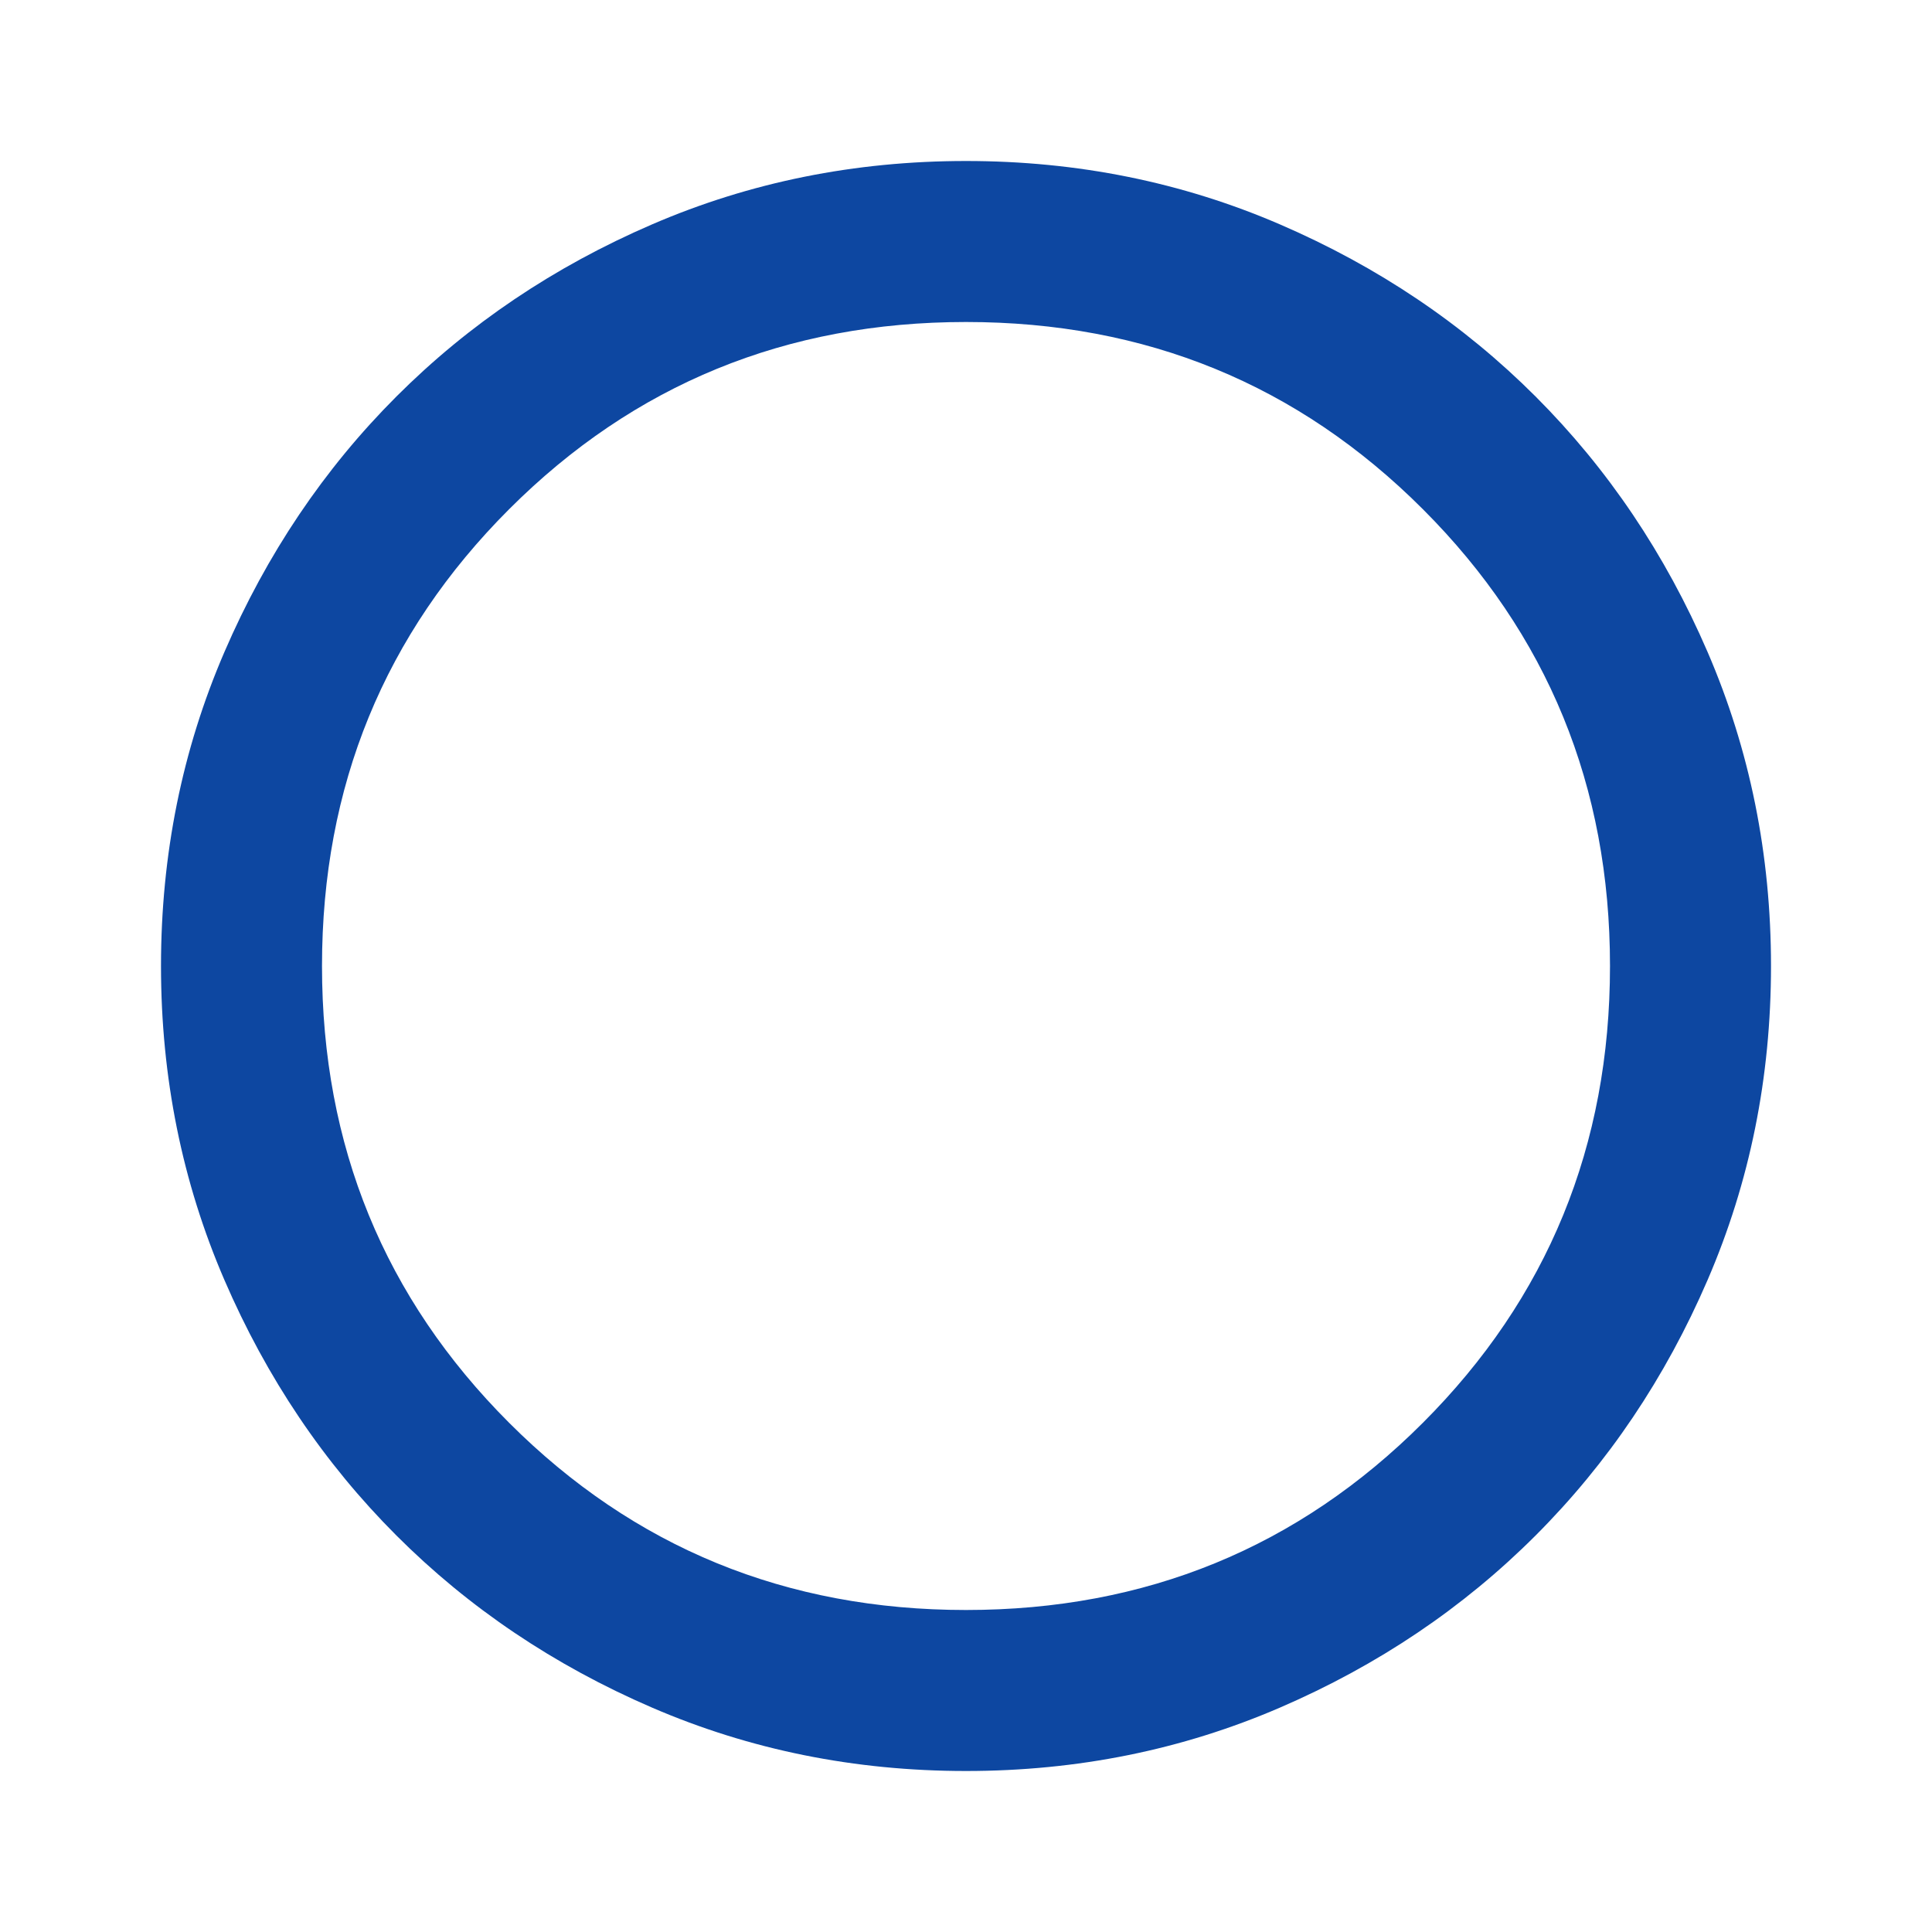
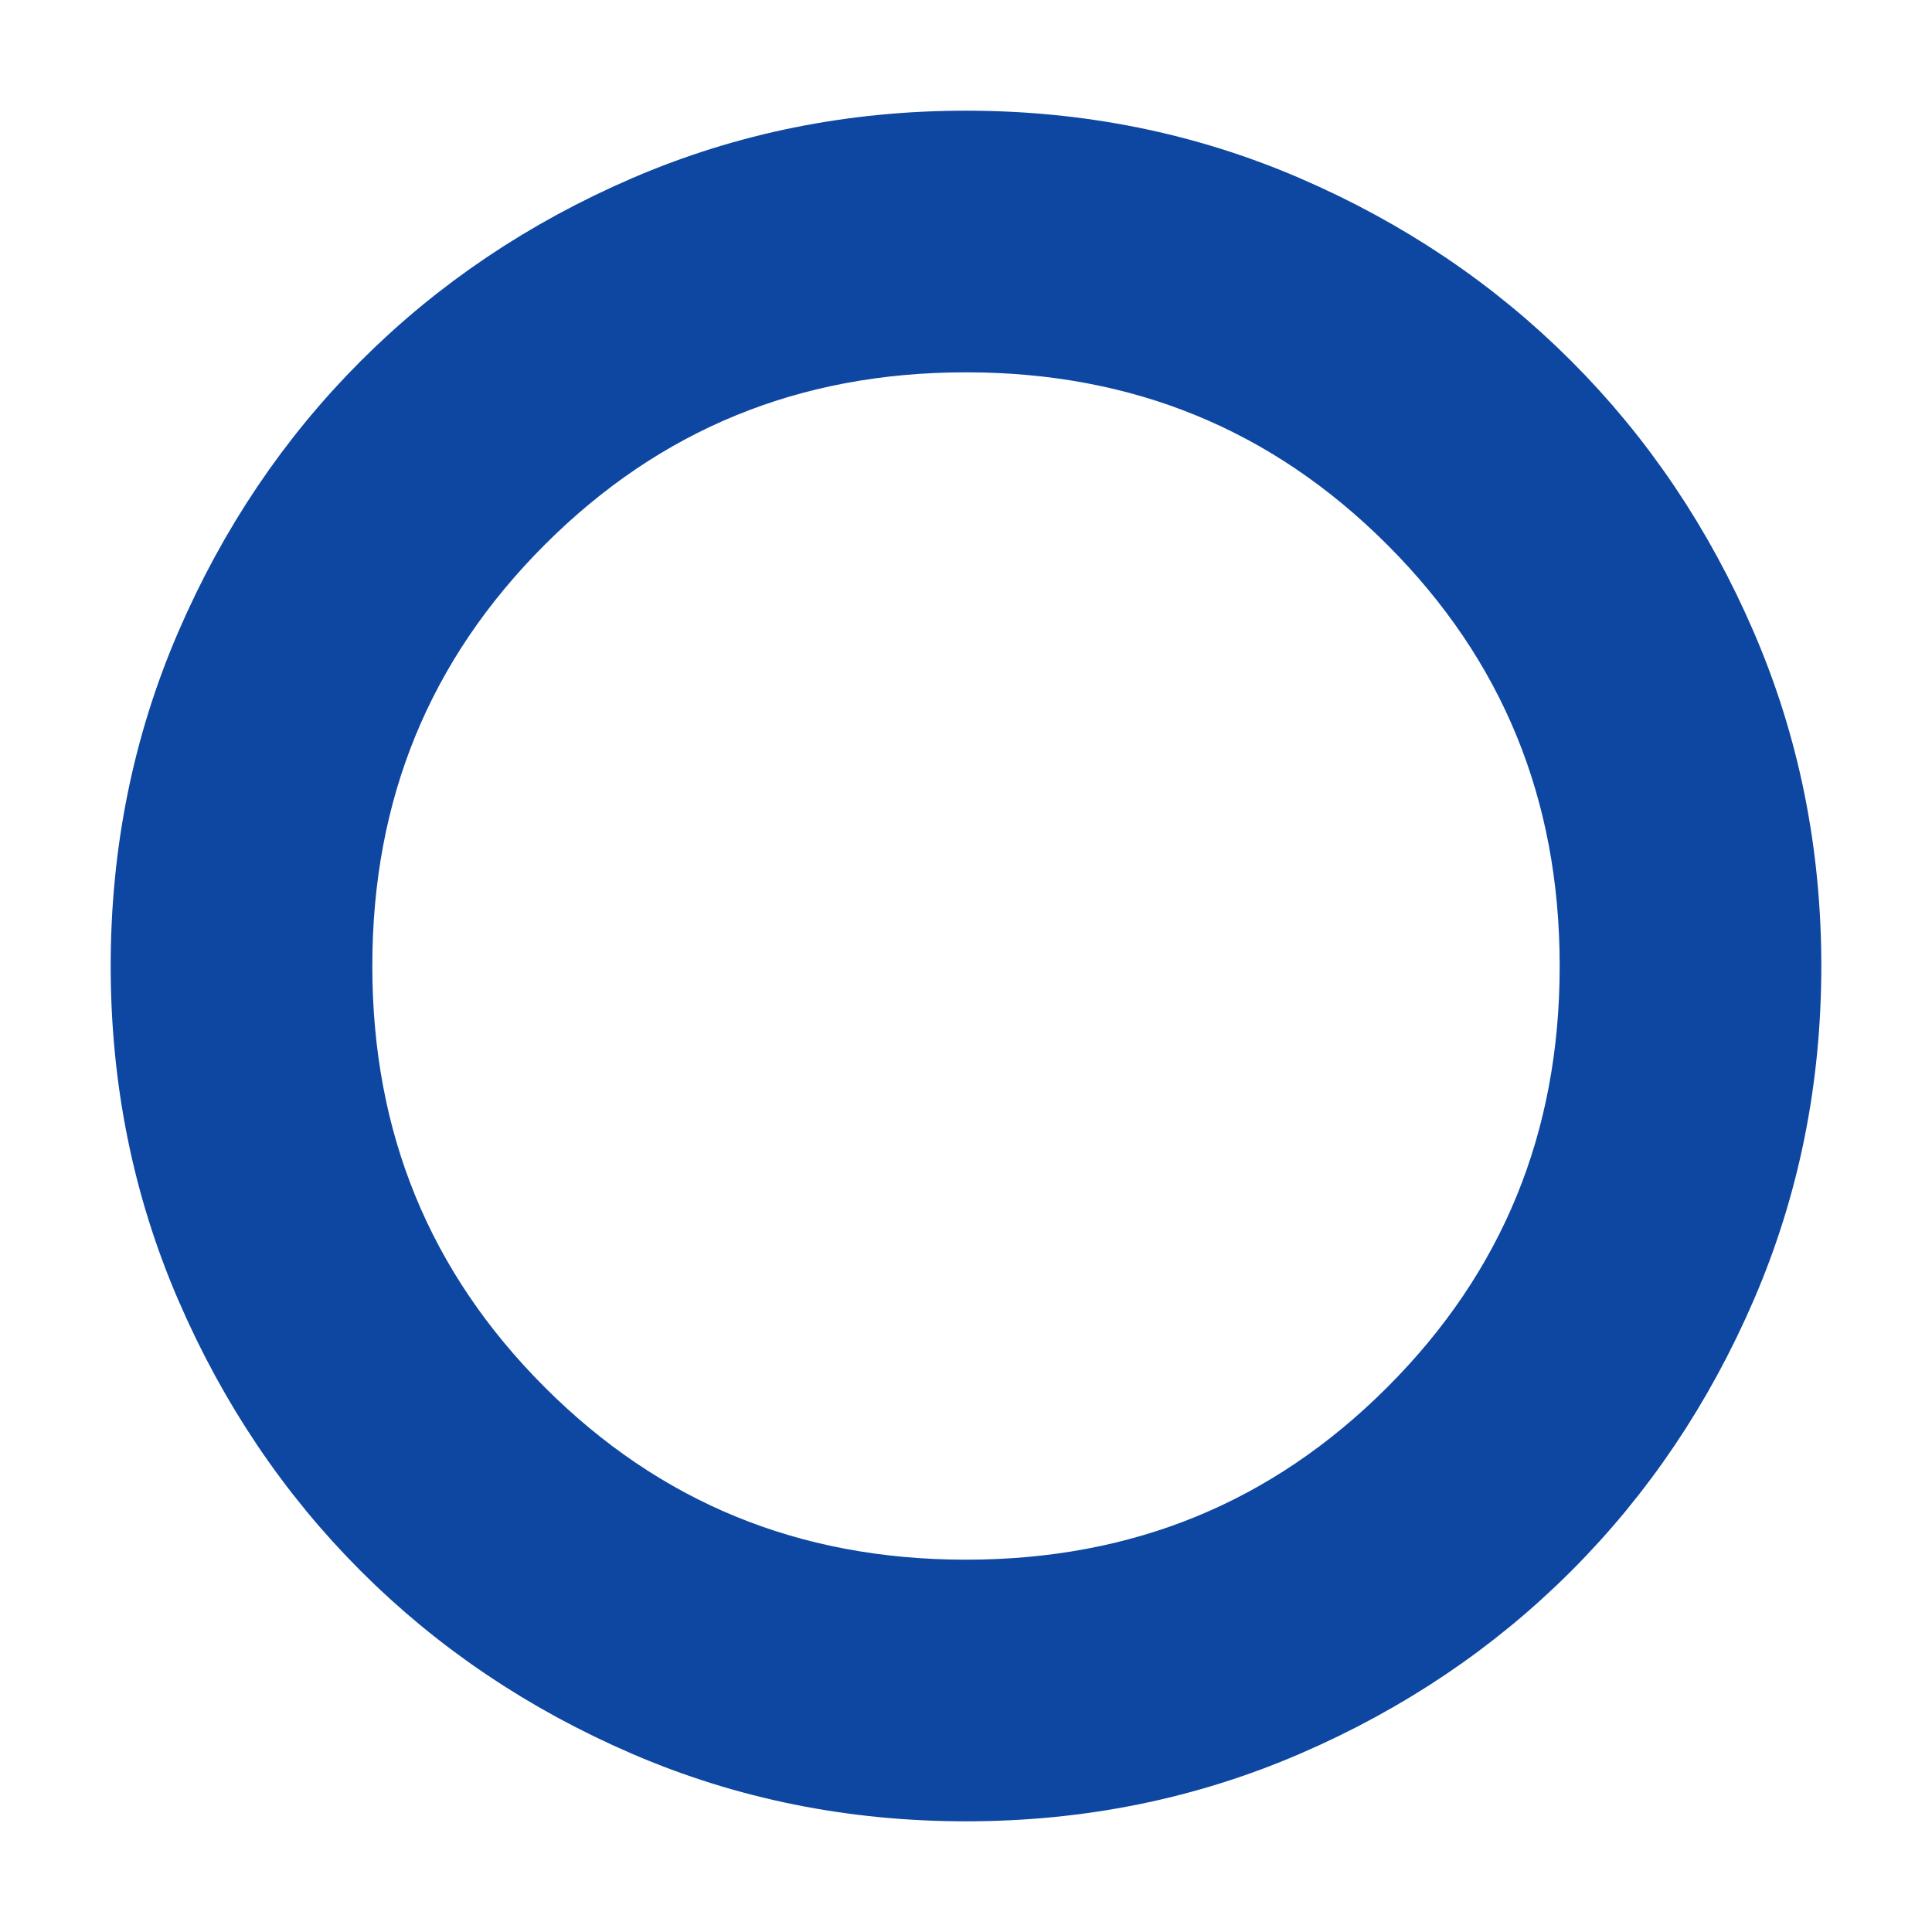
<svg xmlns="http://www.w3.org/2000/svg" height="24" viewBox="0 -960 960 960" width="24">
-   <path fill="#0D47A1" d="M480-80q-83 0-156-31.5T197-197q-54-54-85.5-127T80-480q0-83 31.5-156T197-763q54-54 127-85.5T480-880q83 0 156 31.5T763-763q54 54 85.5 127T880-480q0 83-31.5 156T763-197q-54 54-127 85.5T480-80Zm0-80q134 0 227-93t93-227q0-134-93-227t-227-93q-134 0-227 93t-93 227q0 134 93 227t227 93Zm0-320Z" />
+   <path stroke="#0D47A1" stroke-width="50" fill="#0D47A1" d="M480-80q-83 0-156-31.5T197-197q-54-54-85.5-127T80-480q0-83 31.5-156T197-763q54-54 127-85.5T480-880q83 0 156 31.5T763-763q54 54 85.5 127T880-480q0 83-31.5 156T763-197q-54 54-127 85.5T480-80Zm0-80q134 0 227-93t93-227q0-134-93-227t-227-93q-134 0-227 93t-93 227q0 134 93 227t227 93Zm0-320Z" />
</svg>
